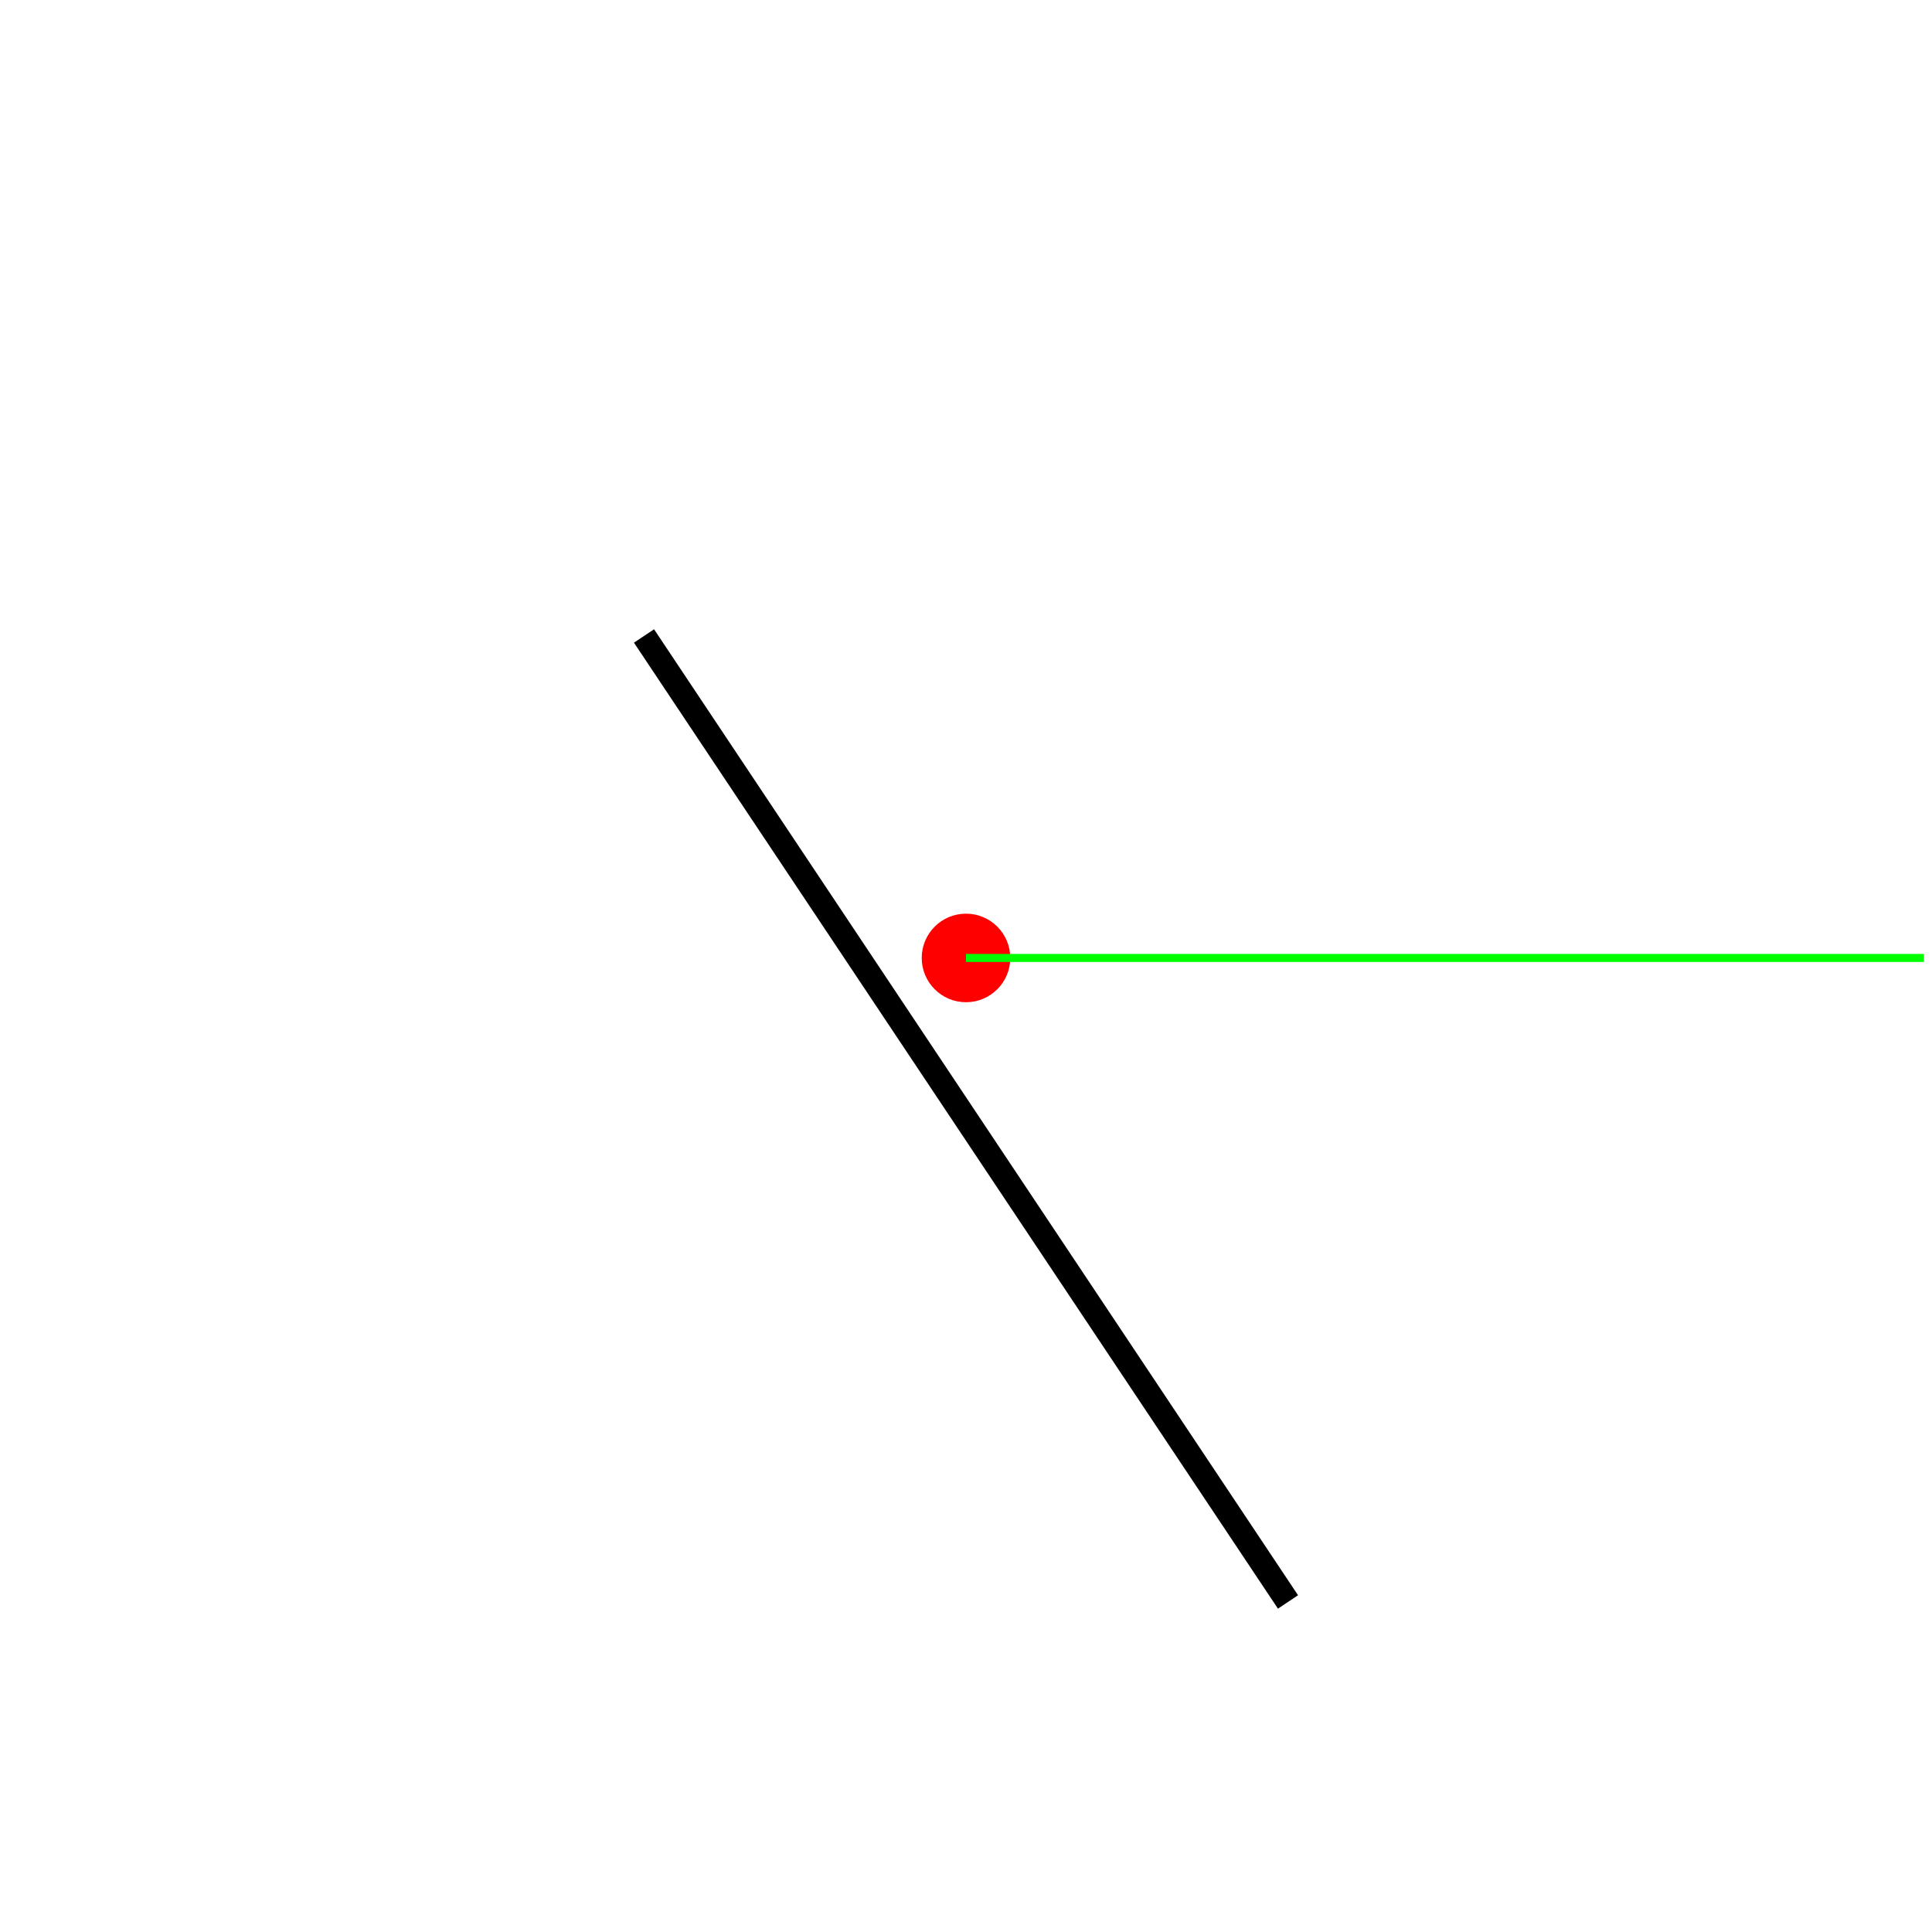
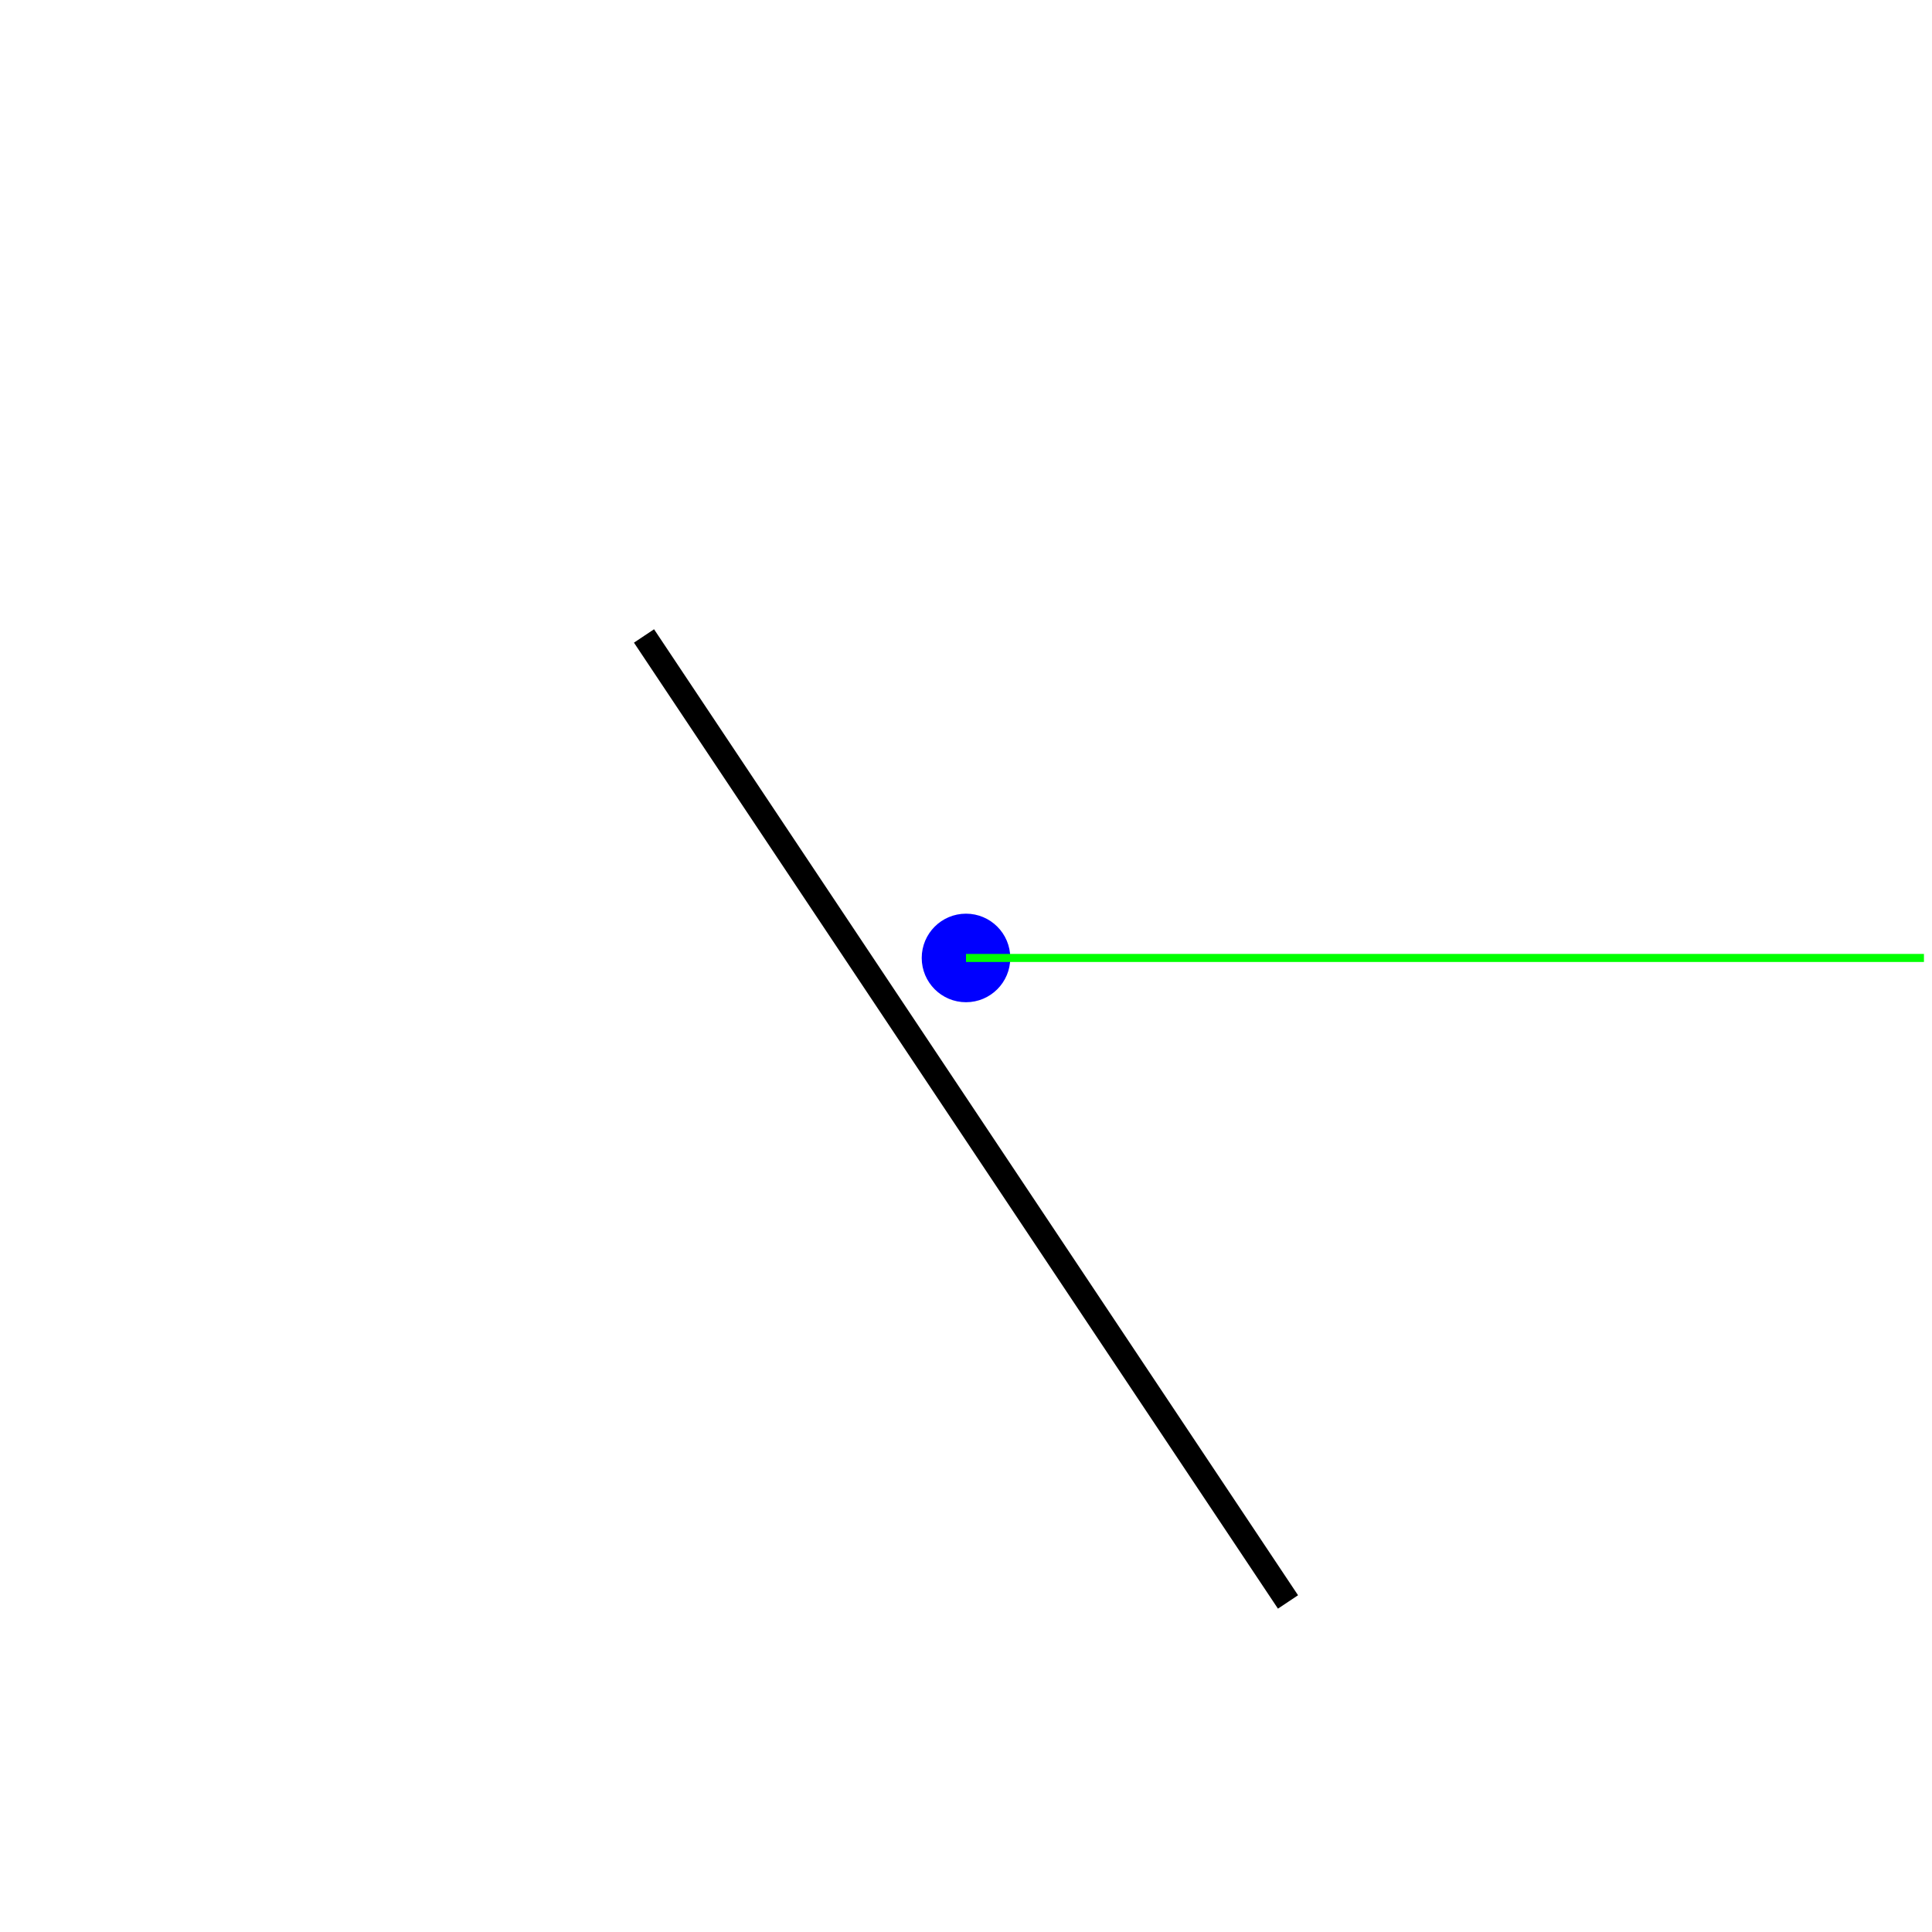
<svg xmlns="http://www.w3.org/2000/svg" version="1.1" width="240" height="240">
  <rect x="0" y="0" width="240" height="240" stroke="#ffffff" fill="#ffffff" />
  <polygon points=" 80,79 160,199 " stroke-width="3" stroke="#000000" fill="none" />
-   <circle cx="120" cy="119" r="5" stroke="#ff0000" fill="#ff0000" />
+   <circle cx="120" cy="119" r="5" stroke="#0000ff" fill="#0000ff" />
  <line x1="120" y1="119" x2="239" y2="119" stroke-width="1" stroke="#00ff00" fill="none" />
</svg>
